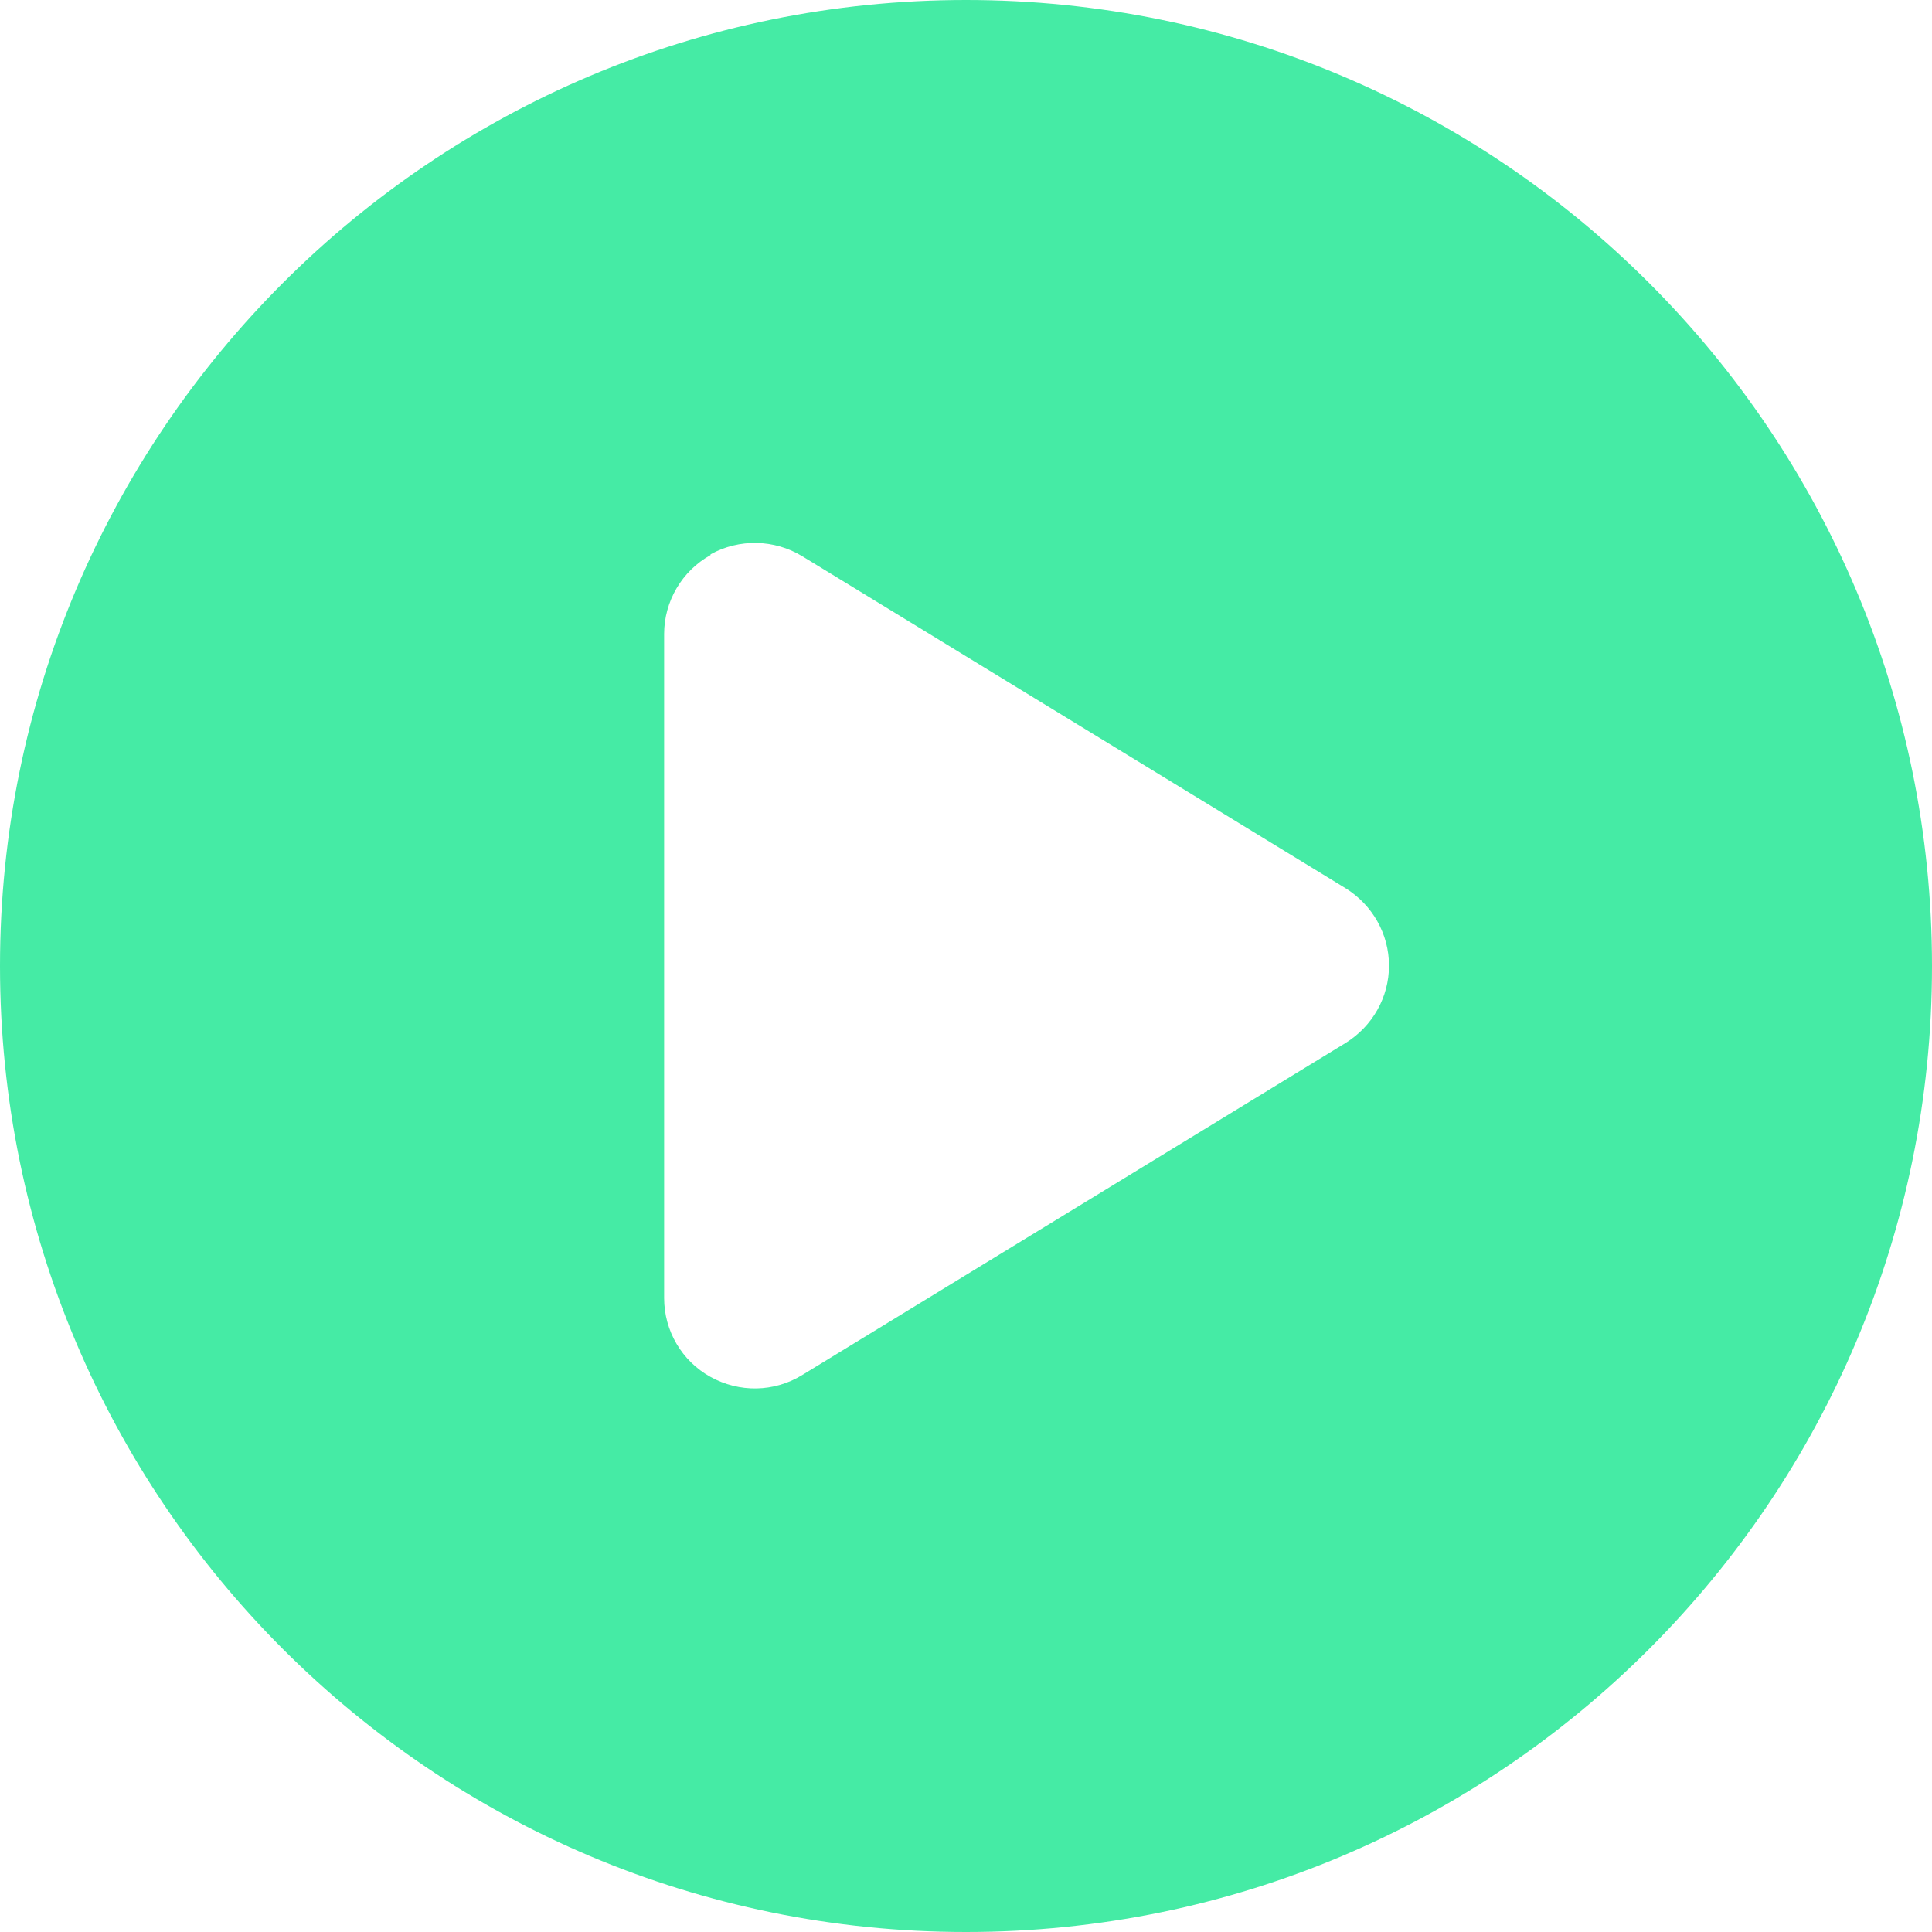
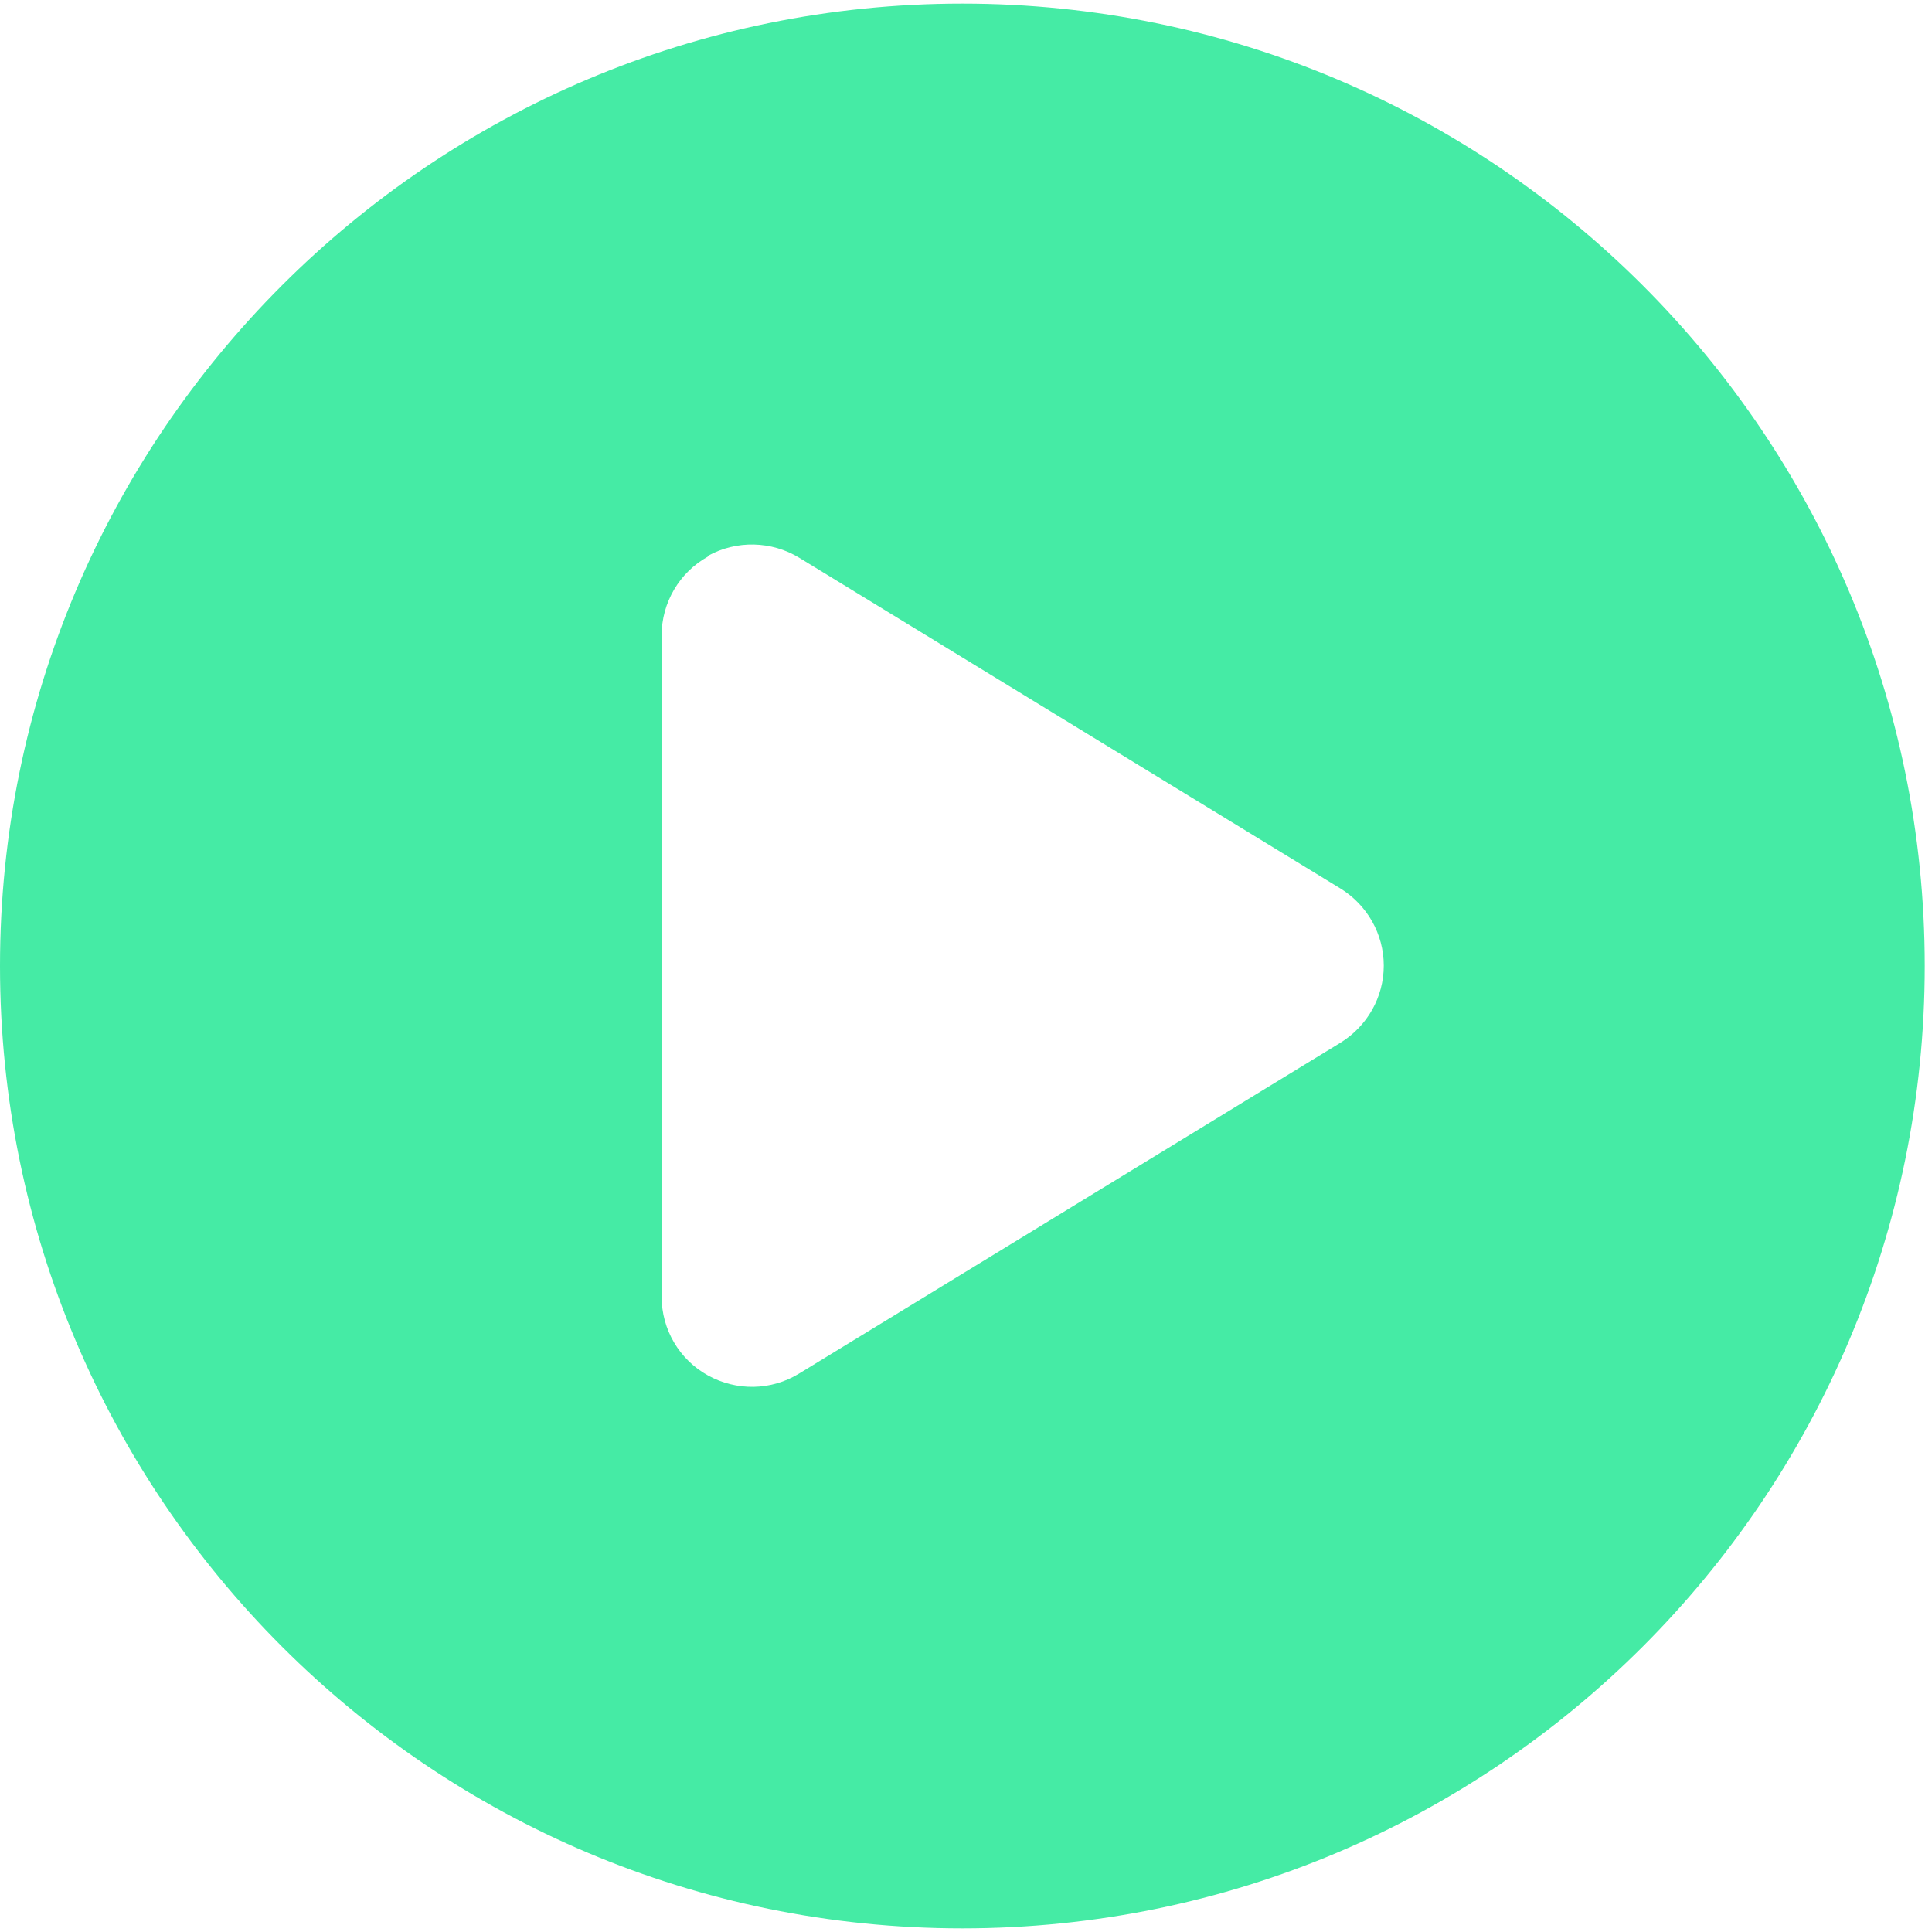
- <svg xmlns="http://www.w3.org/2000/svg" viewBox="0 0 512 512">
+ <svg xmlns="http://www.w3.org/2000/svg" width="31.88" height="32" viewBox="0 0 512 512">
  <style>svg{fill:#45eba5}</style>
  <path d="M0 256a256 256 0 1 1 512 0A256 256 0 1 1 0 256zM188.3 147.1c-7.6 4.2-12.3 12.3-12.3 20.9V344c0 8.7 4.7 16.7 12.3 20.9s16.8 4.1 24.3-.5l144-88c7.1-4.4 11.5-12.1 11.5-20.5s-4.4-16.1-11.5-20.5l-144-88c-7.4-4.5-16.7-4.7-24.3-.5z" />
</svg>
